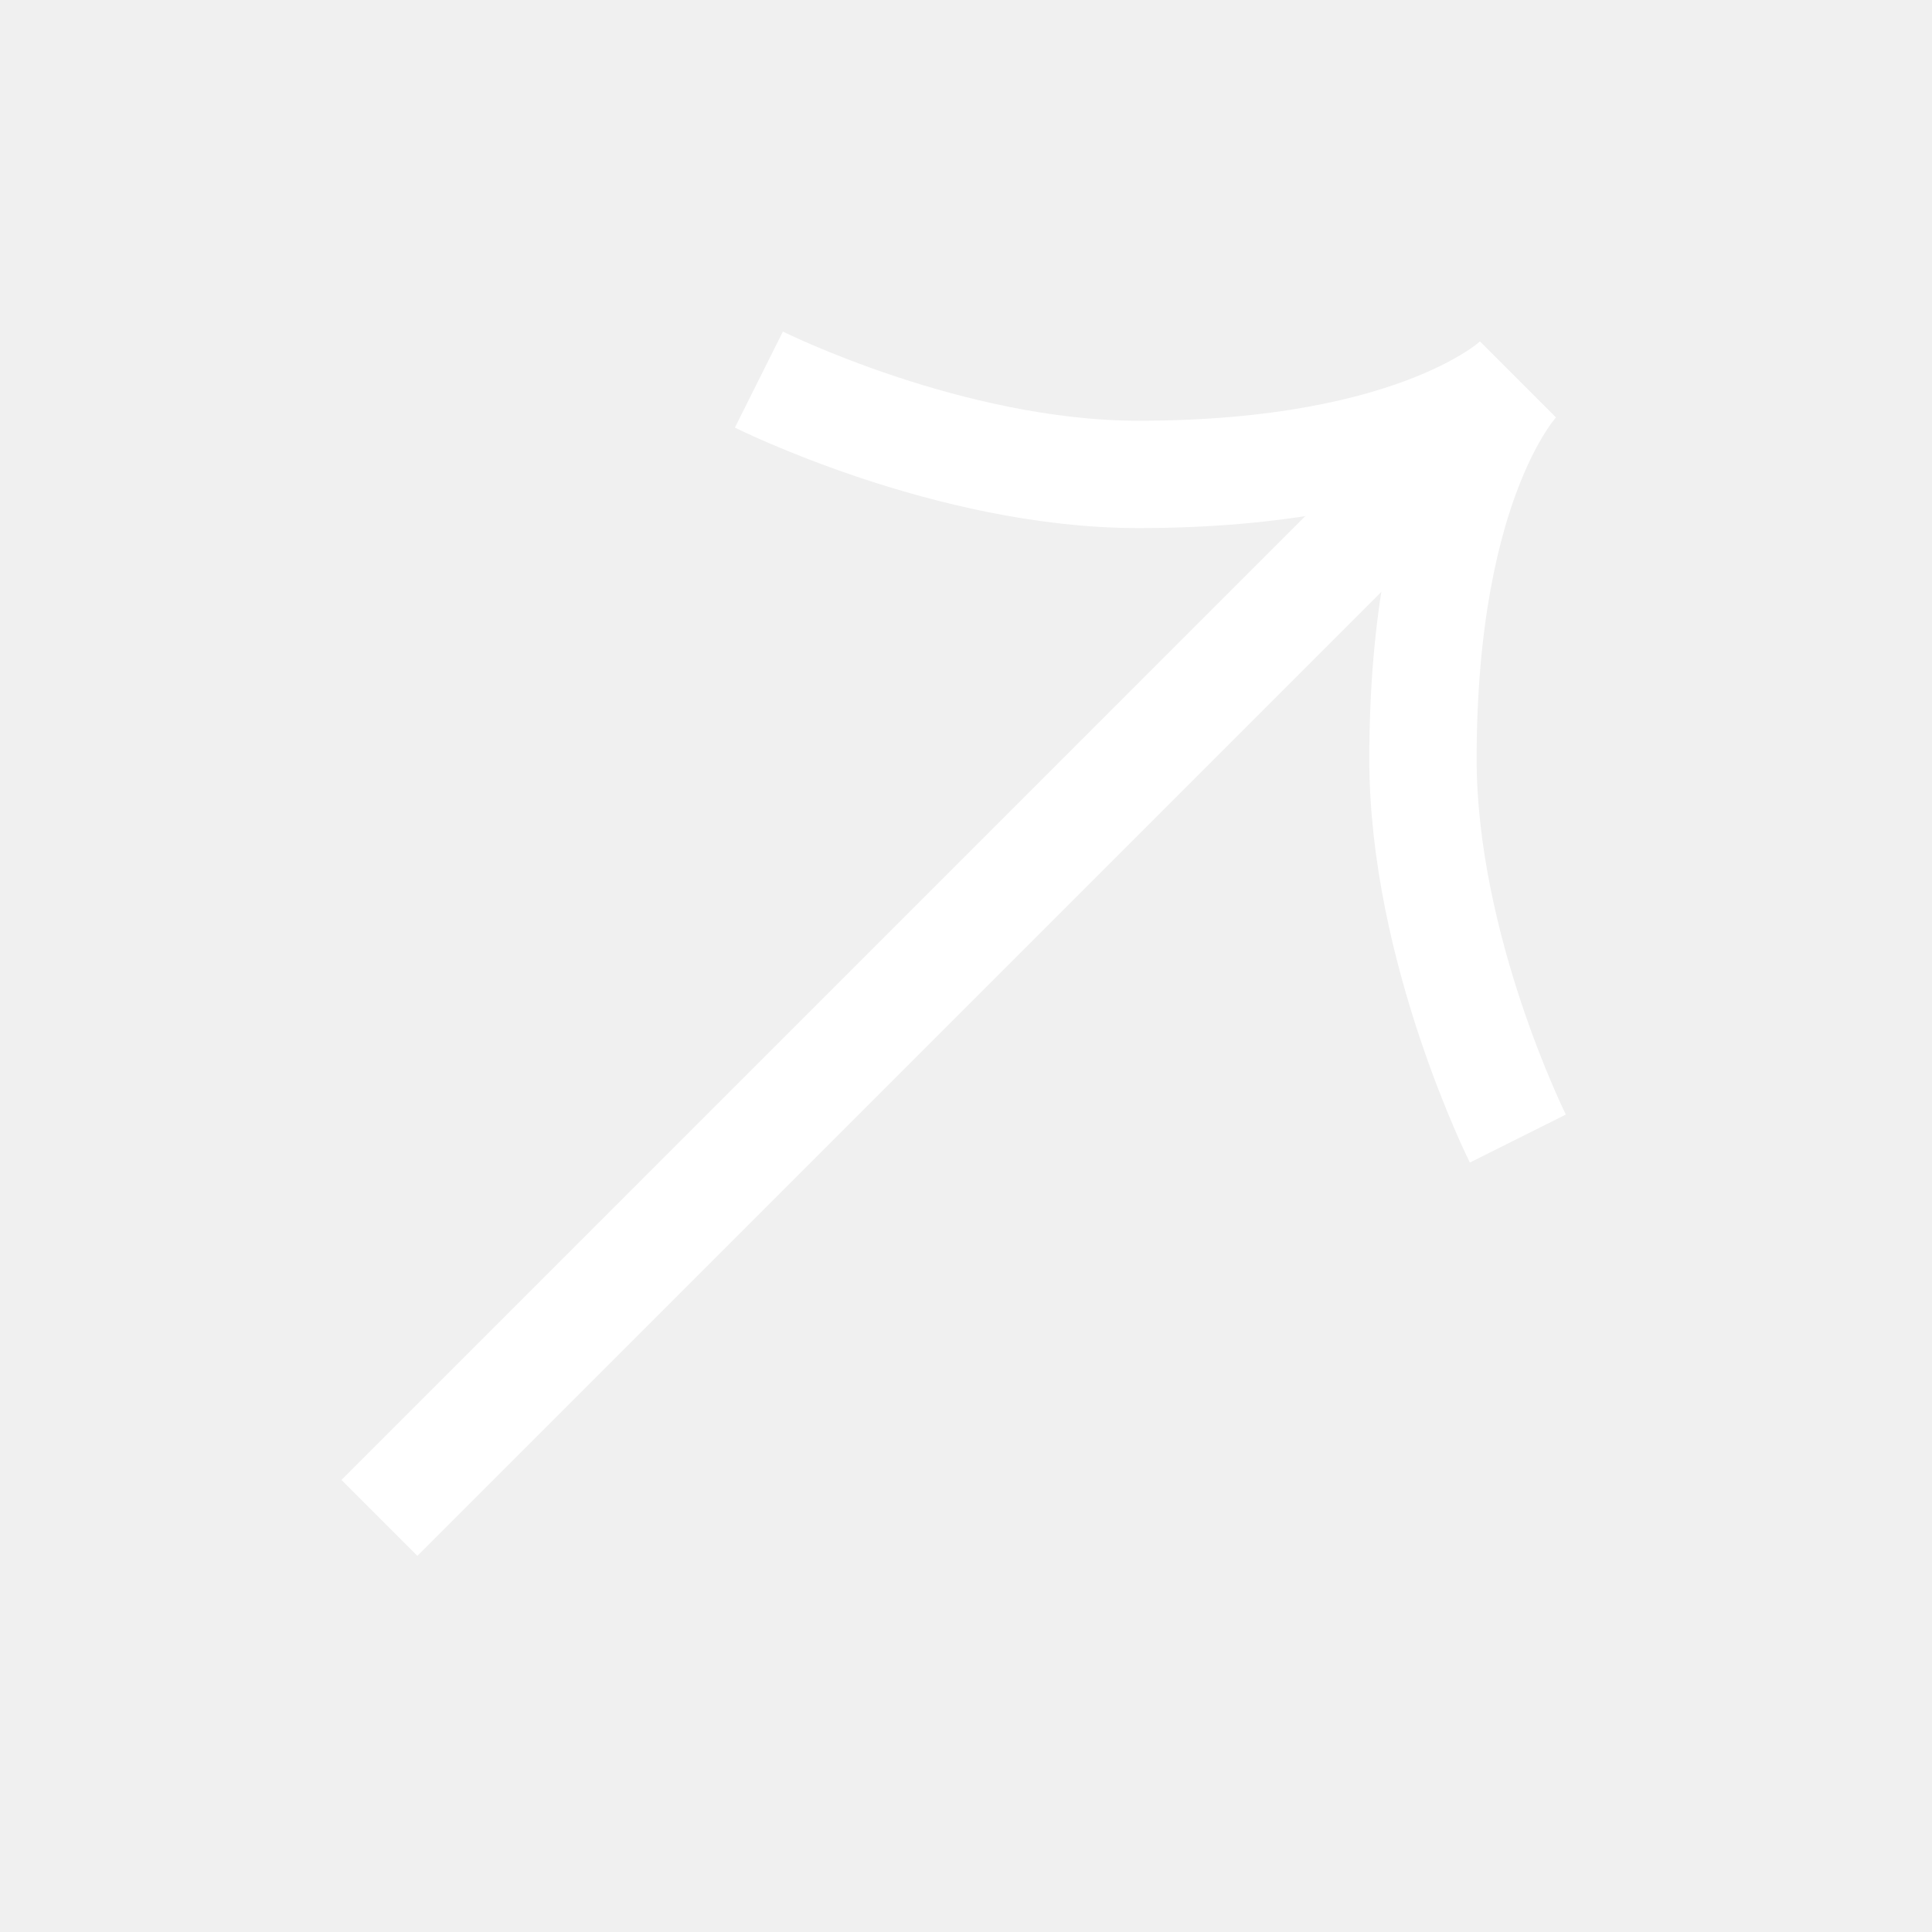
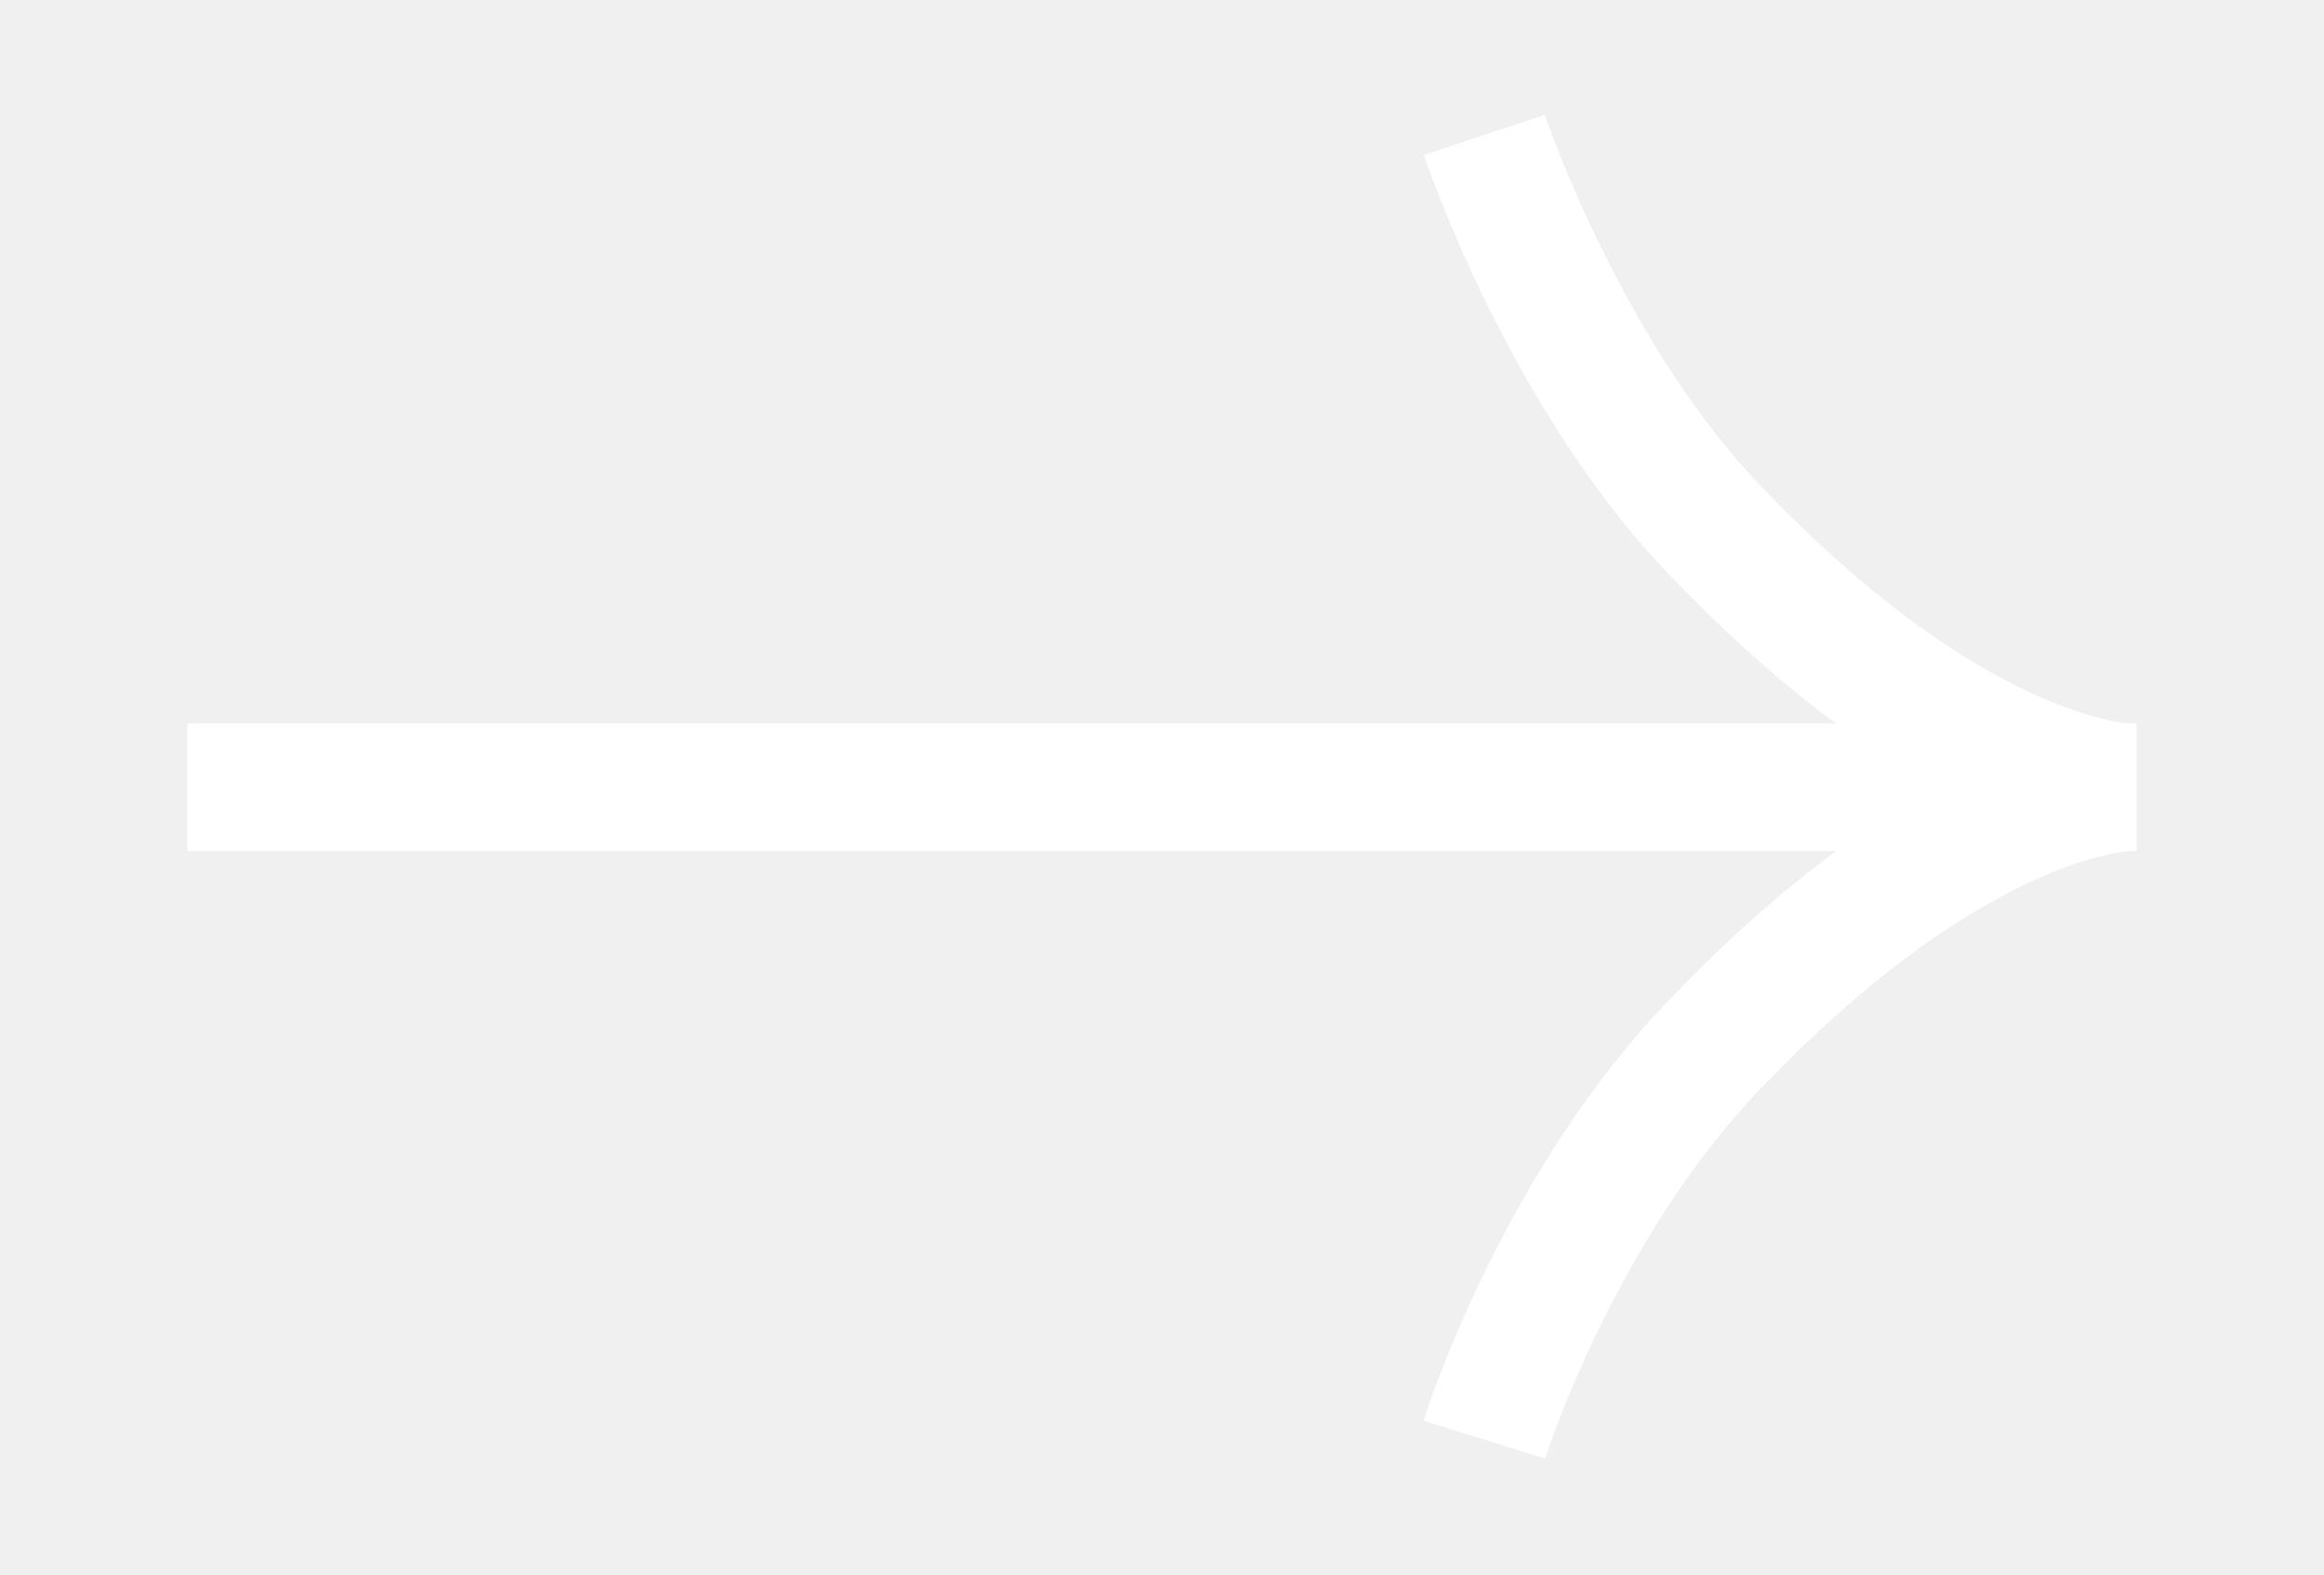
- <svg xmlns="http://www.w3.org/2000/svg" width="36" height="36" viewBox="0 0 36 36" fill="none">
-   <path d="M7.07 28.284L28.284 7.07" stroke="white" stroke-width="2" />
-   <path d="M14.141 7.073C14.141 7.073 17.676 8.84 21.212 8.84C26.515 8.84 28.283 7.073 28.283 7.073C28.283 7.073 26.515 8.84 26.515 14.144C26.515 17.679 28.283 21.215 28.283 21.215" stroke="white" stroke-width="2" />
+ <svg xmlns="http://www.w3.org/2000/svg" data-name="レイヤー_1" viewBox="0 0 31 21">
+   <path d="M2.5 10.5h26m-8.7-8.7s1.1 3.3 3.2 5.4c3.2 3.3 5.4 3.3 5.4 3.3s-2.2 0-5.4 3.3c-2.2 2.2-3.2 5.4-3.2 5.4" style="fill:none;stroke:#fff;stroke-width:1.7px" />
</svg>
